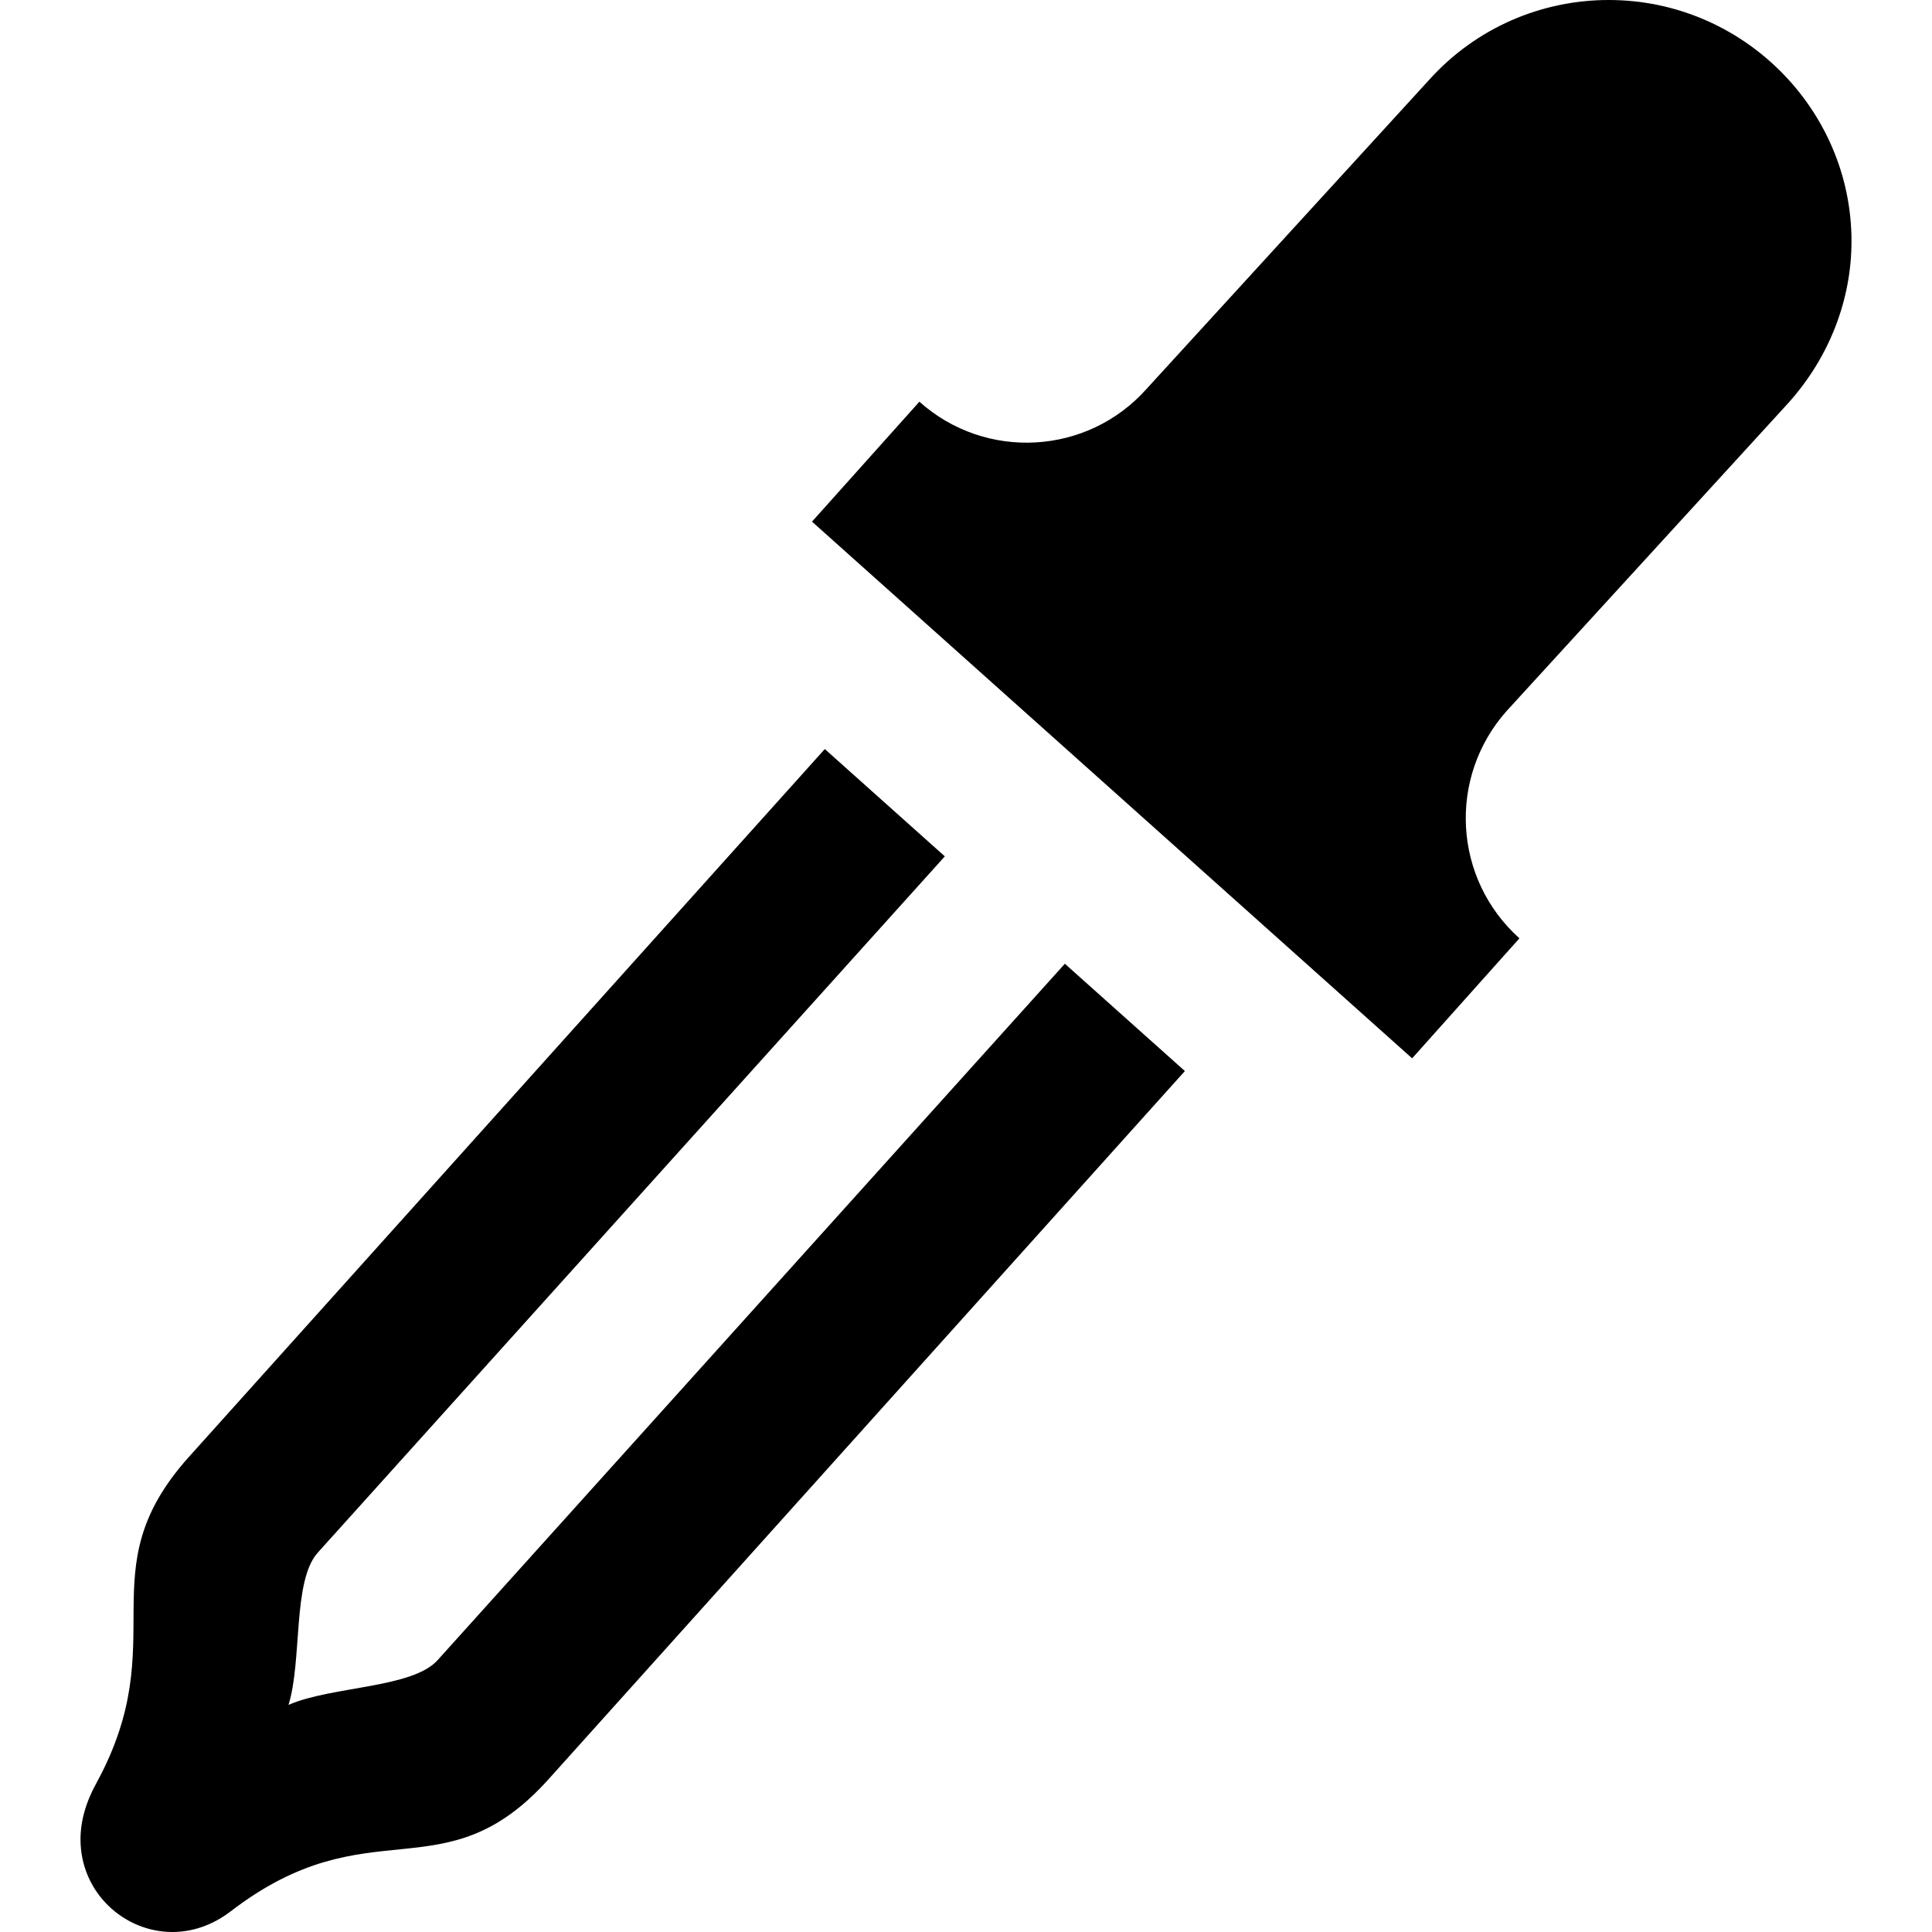
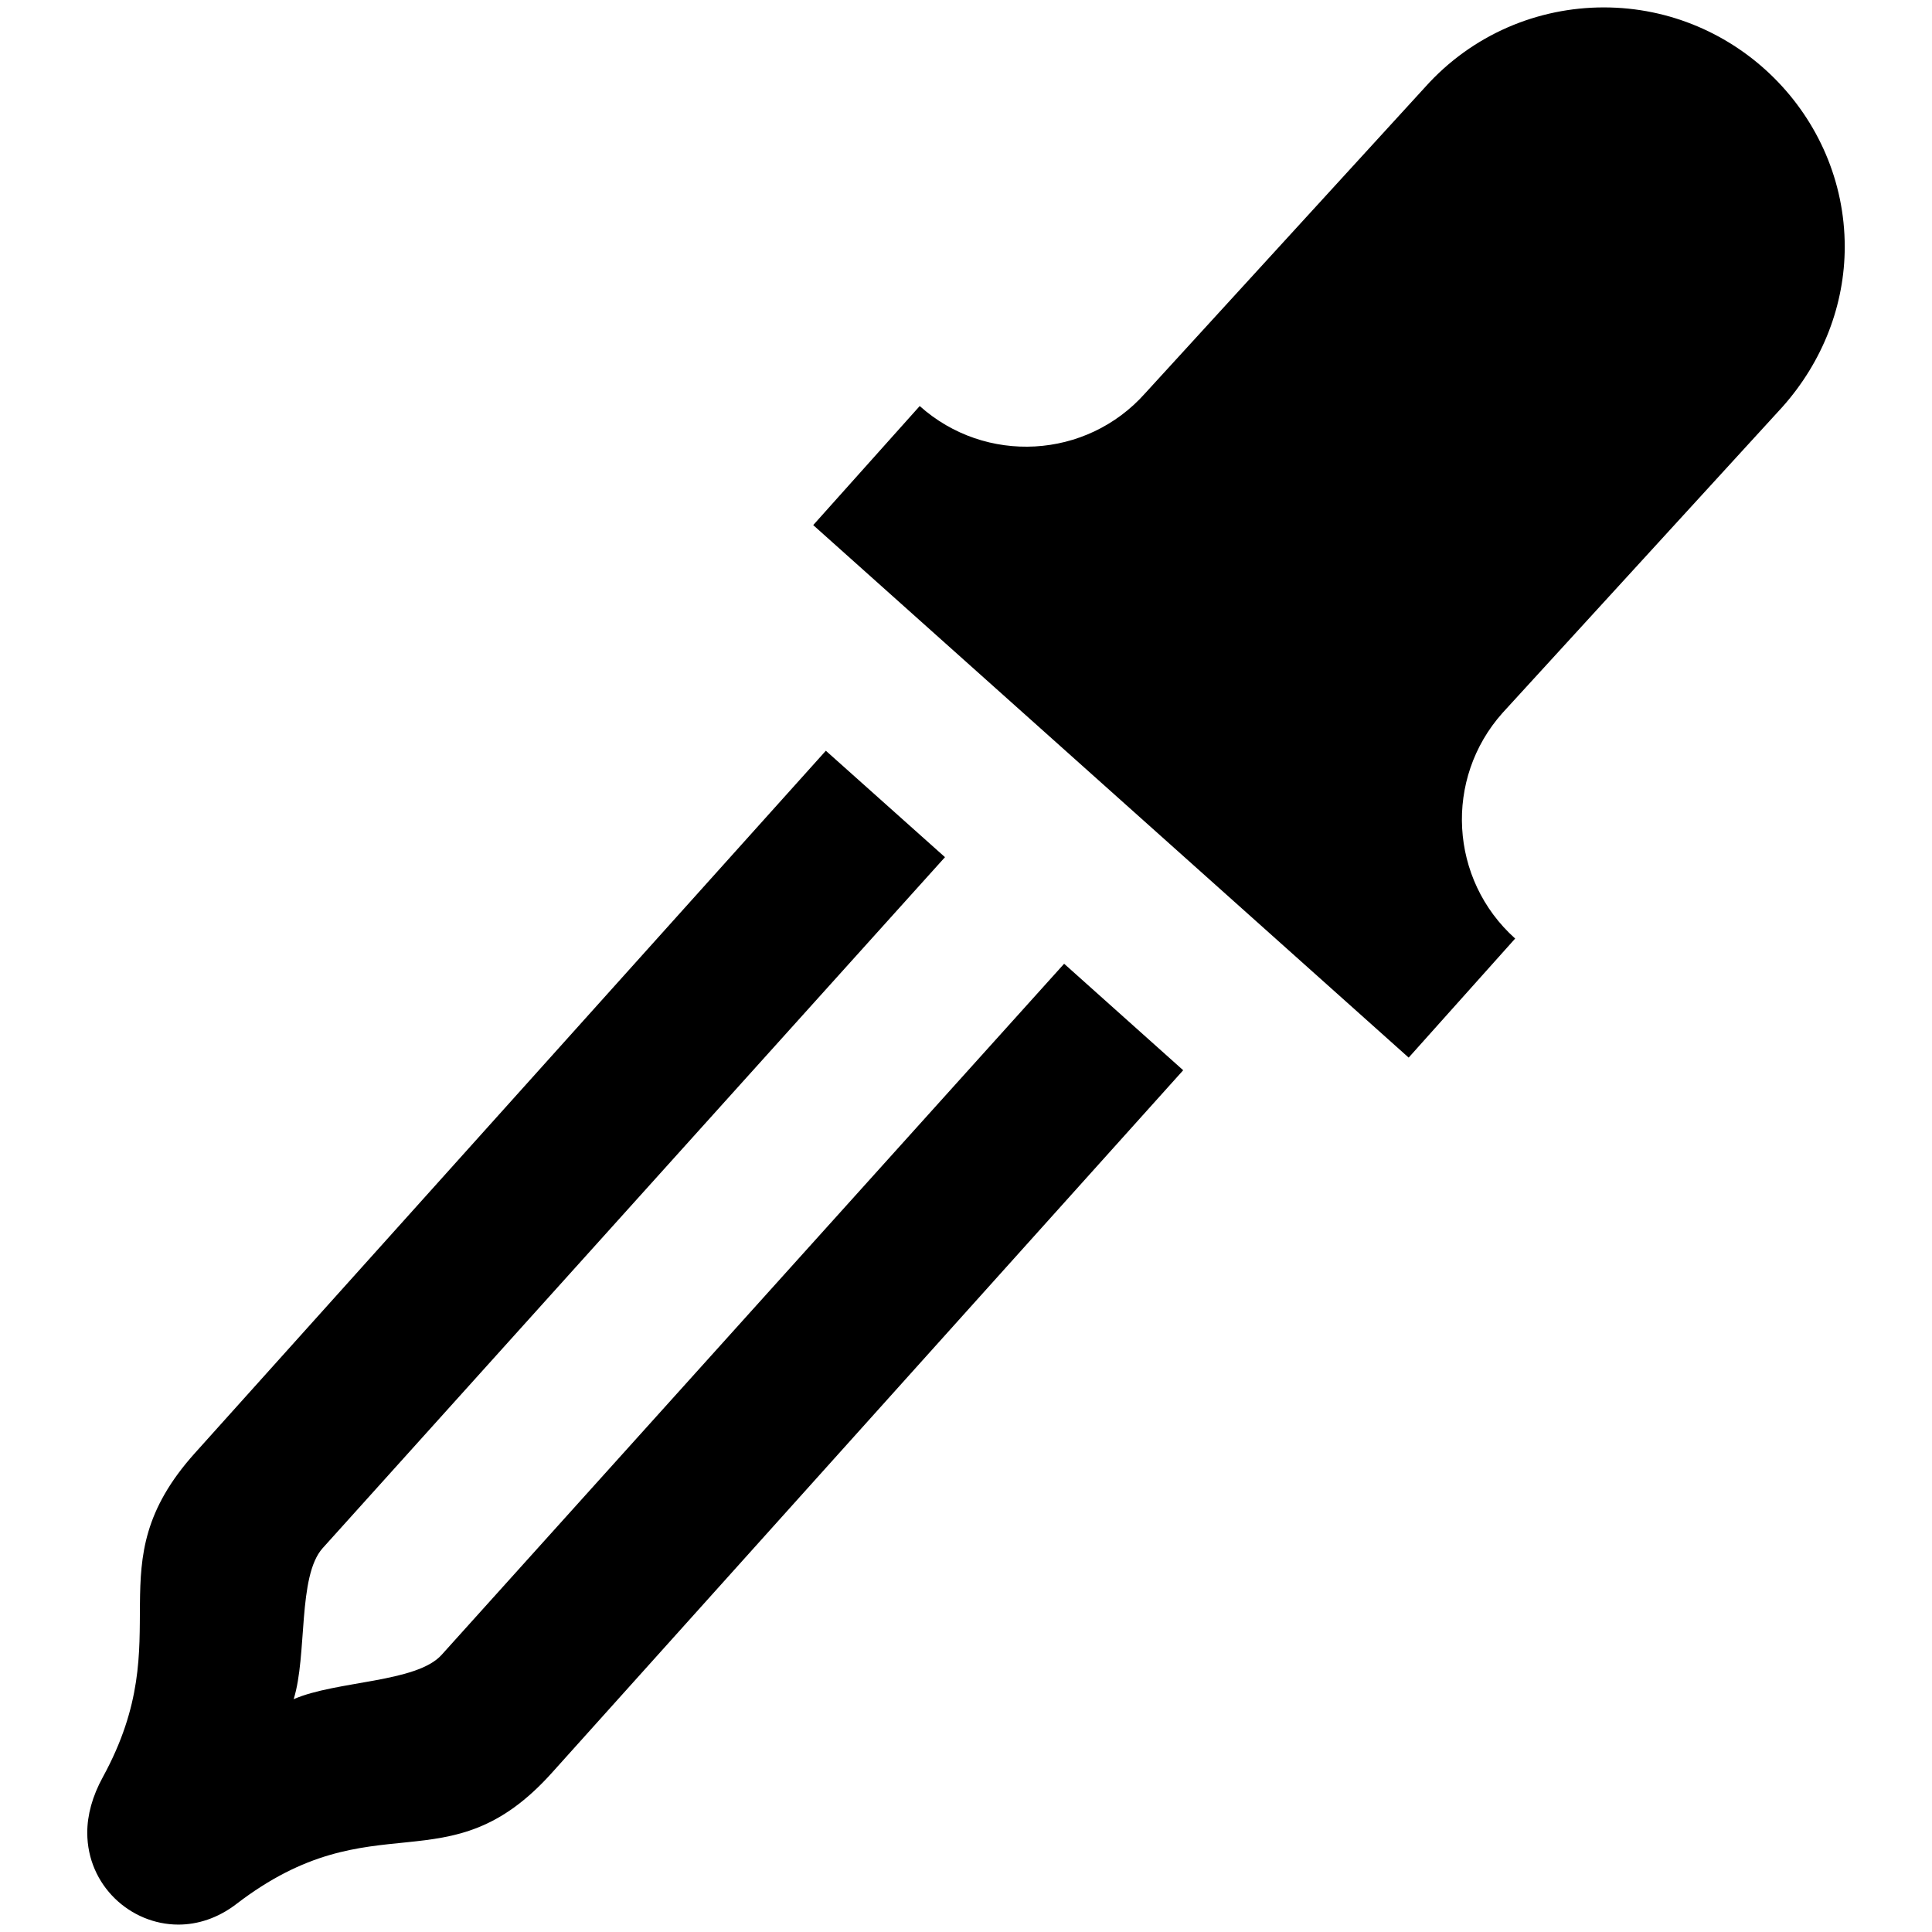
- <svg xmlns="http://www.w3.org/2000/svg" width="24" height="24" viewBox="0 0 24 24">
-   <path d="M17.542 13.147l-7.455-6.667 1.334-1.49c.822.736 2.087.666 2.822-.159l3.503-3.831c.593-.663 1.414-1 2.238-1 1.666 0 3.016 1.358 3.016 2.996 0 .723-.271 1.435-.78 2.005l-3.503 3.83c-.735.824-.666 2.087.158 2.825l-1.333 1.491zm-4.314-1.175l-7.791 8.65c-.314.352-1.322.323-1.853.557.172-.554.048-1.538.362-1.89l7.791-8.651-1.491-1.333-7.9 8.794c-1.277 1.423-.171 2.261-1.149 4.052-.135.244-.197.48-.197.698 0 .661.54 1.151 1.141 1.151.241 0 .492-.079.724-.256 1.733-1.332 2.644-.184 3.954-1.647l7.9-8.792-1.491-1.333z" />
+ <svg xmlns="http://www.w3.org/2000/svg" viewBox="0 0 24 24">
+   <path d="M 17.499 13.138 L 10.102 6.523 L 11.425 5.044 C 12.241 5.774 13.496 5.705 14.225 4.886 L 17.701 1.085 C 18.29 0.426 19.105 0.092 19.923 0.092 C 21.575 0.092 22.916 1.44 22.916 3.065 C 22.916 3.783 22.646 4.489 22.142 5.055 L 18.665 8.856 C 17.936 9.673 18.004 10.926 18.822 11.659 L 17.499 13.138 Z M 13.219 11.972 L 5.487 20.556 C 5.175 20.905 4.175 20.877 3.648 21.108 C 3.819 20.559 3.696 19.582 4.007 19.233 L 11.739 10.648 L 10.259 9.326 L 2.42 18.052 C 1.153 19.464 2.25 20.296 1.279 22.073 C 1.146 22.315 1.084 22.549 1.084 22.766 C 1.084 23.422 1.62 23.908 2.216 23.908 C 2.455 23.908 2.705 23.829 2.934 23.654 C 4.655 22.332 5.558 23.471 6.858 22.02 L 14.698 13.295 L 13.219 11.972 Z" style="" />
</svg>
